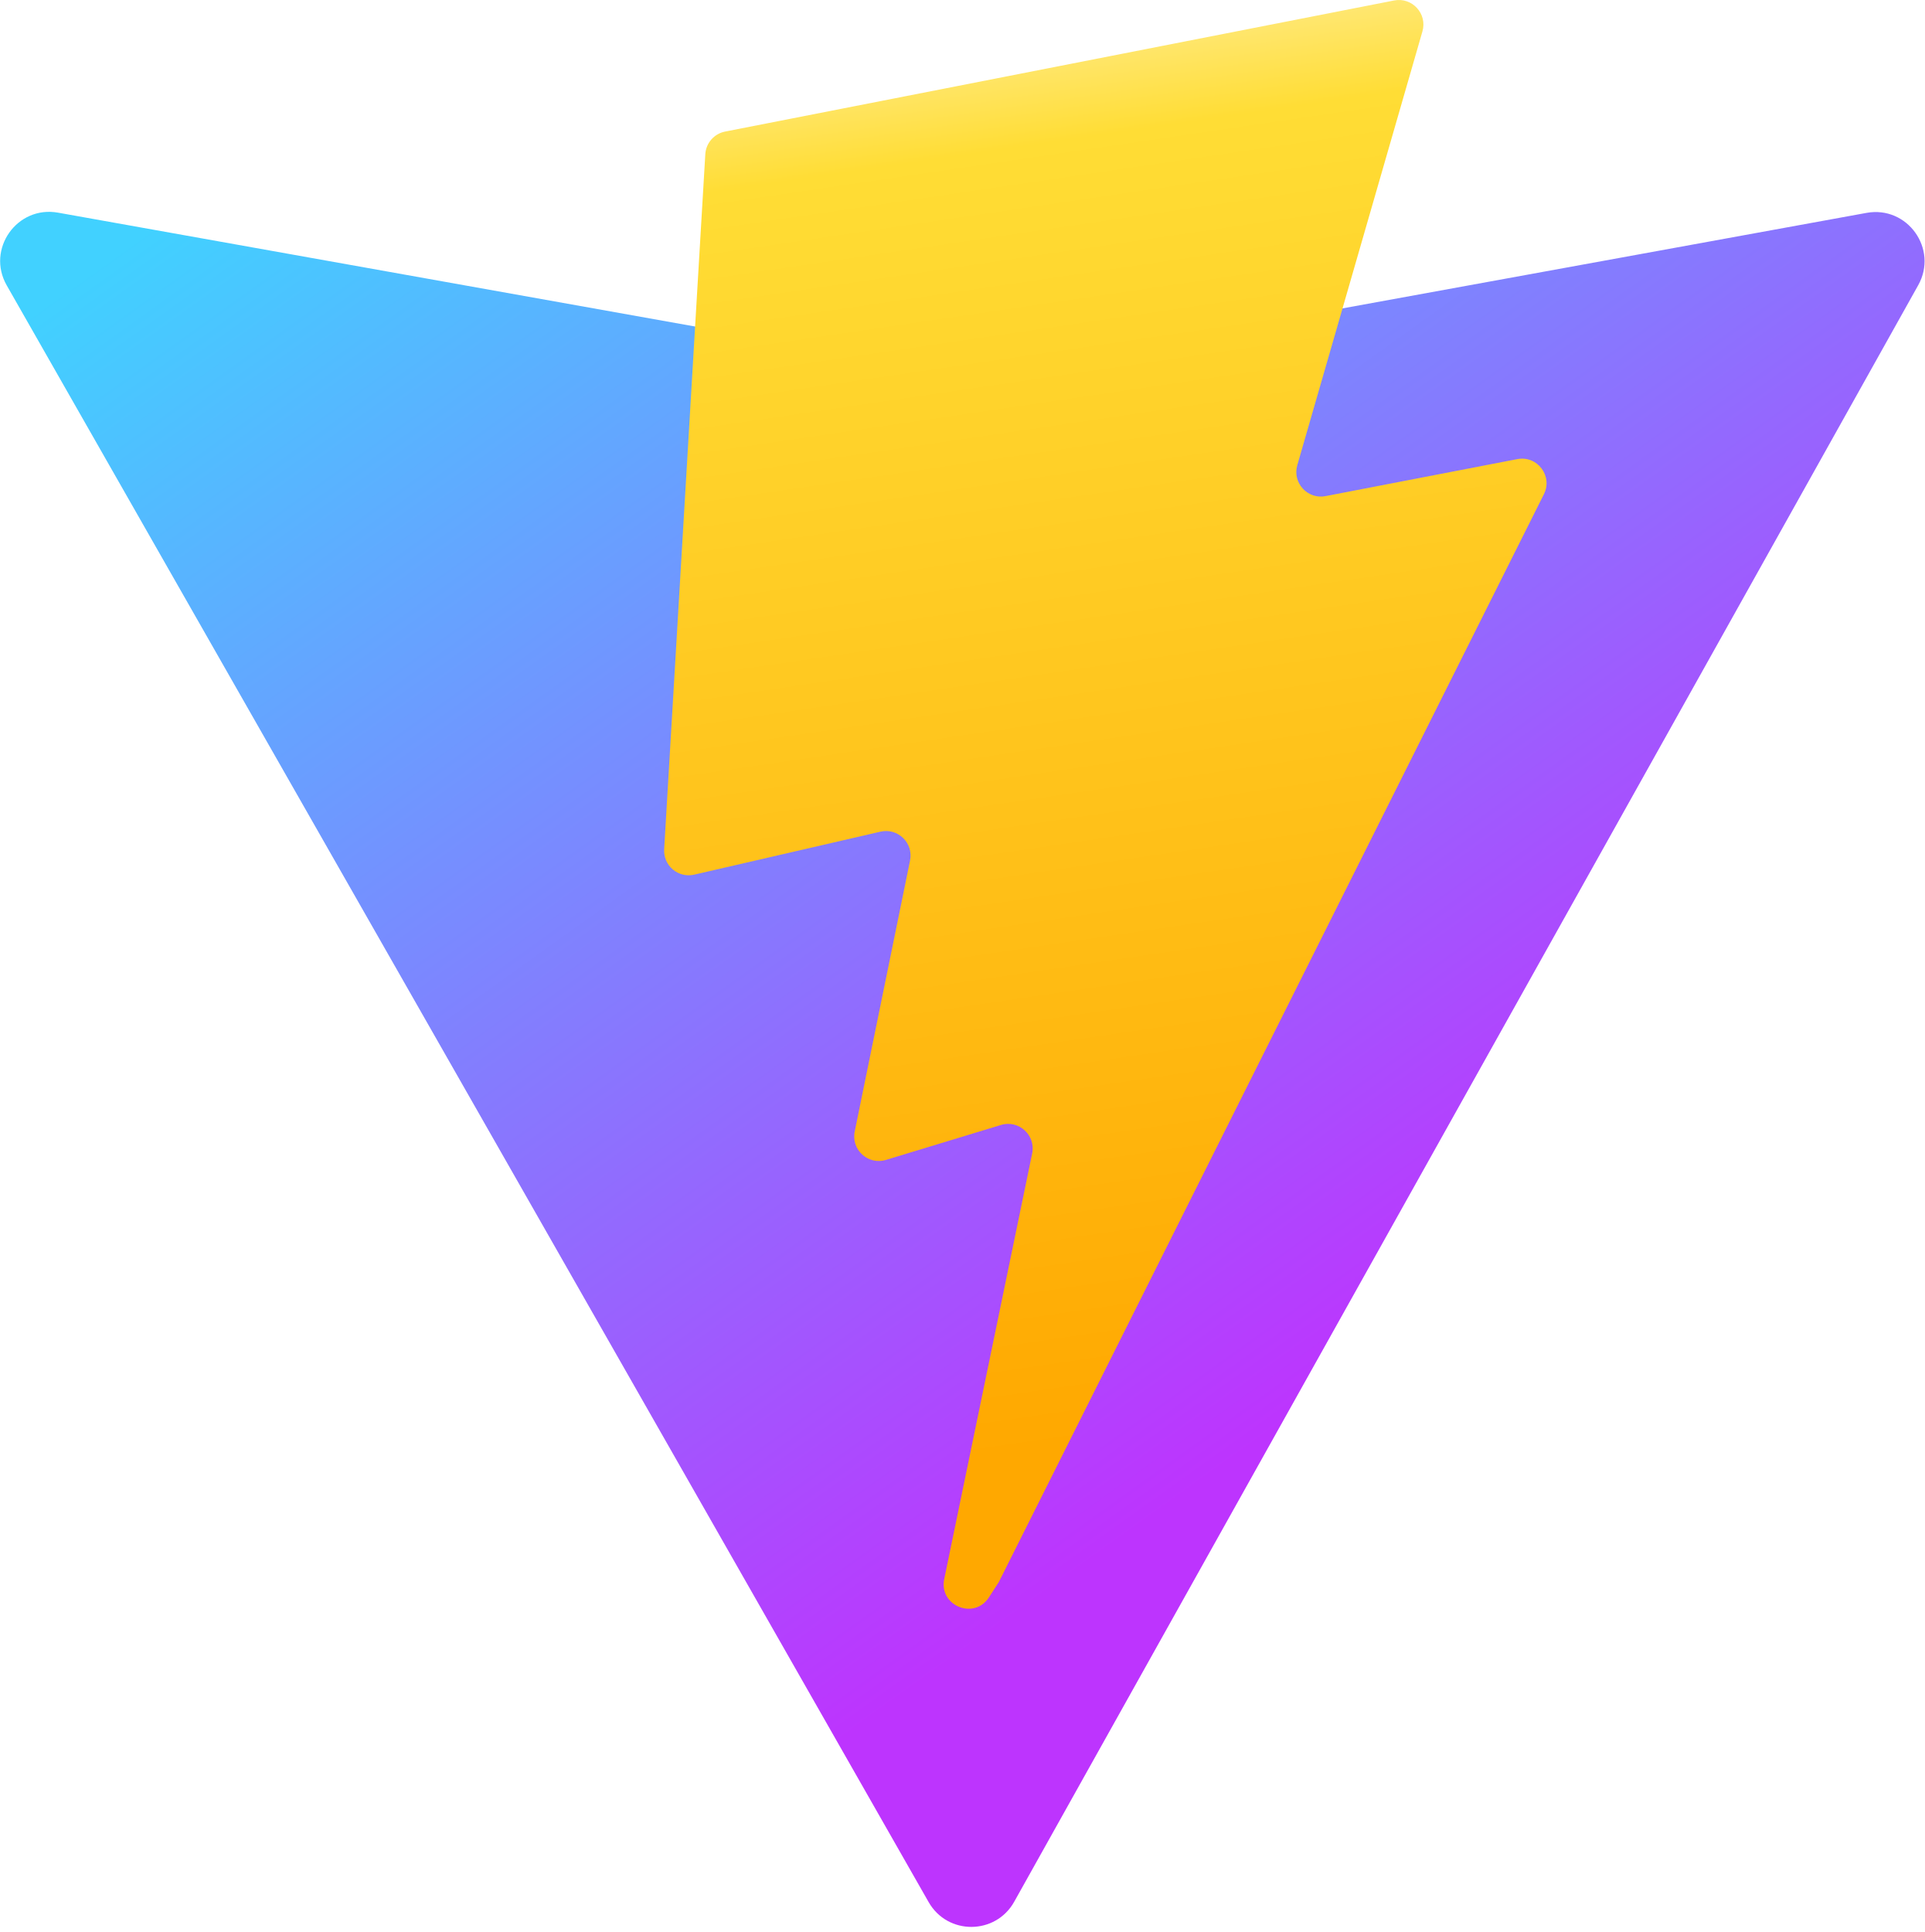
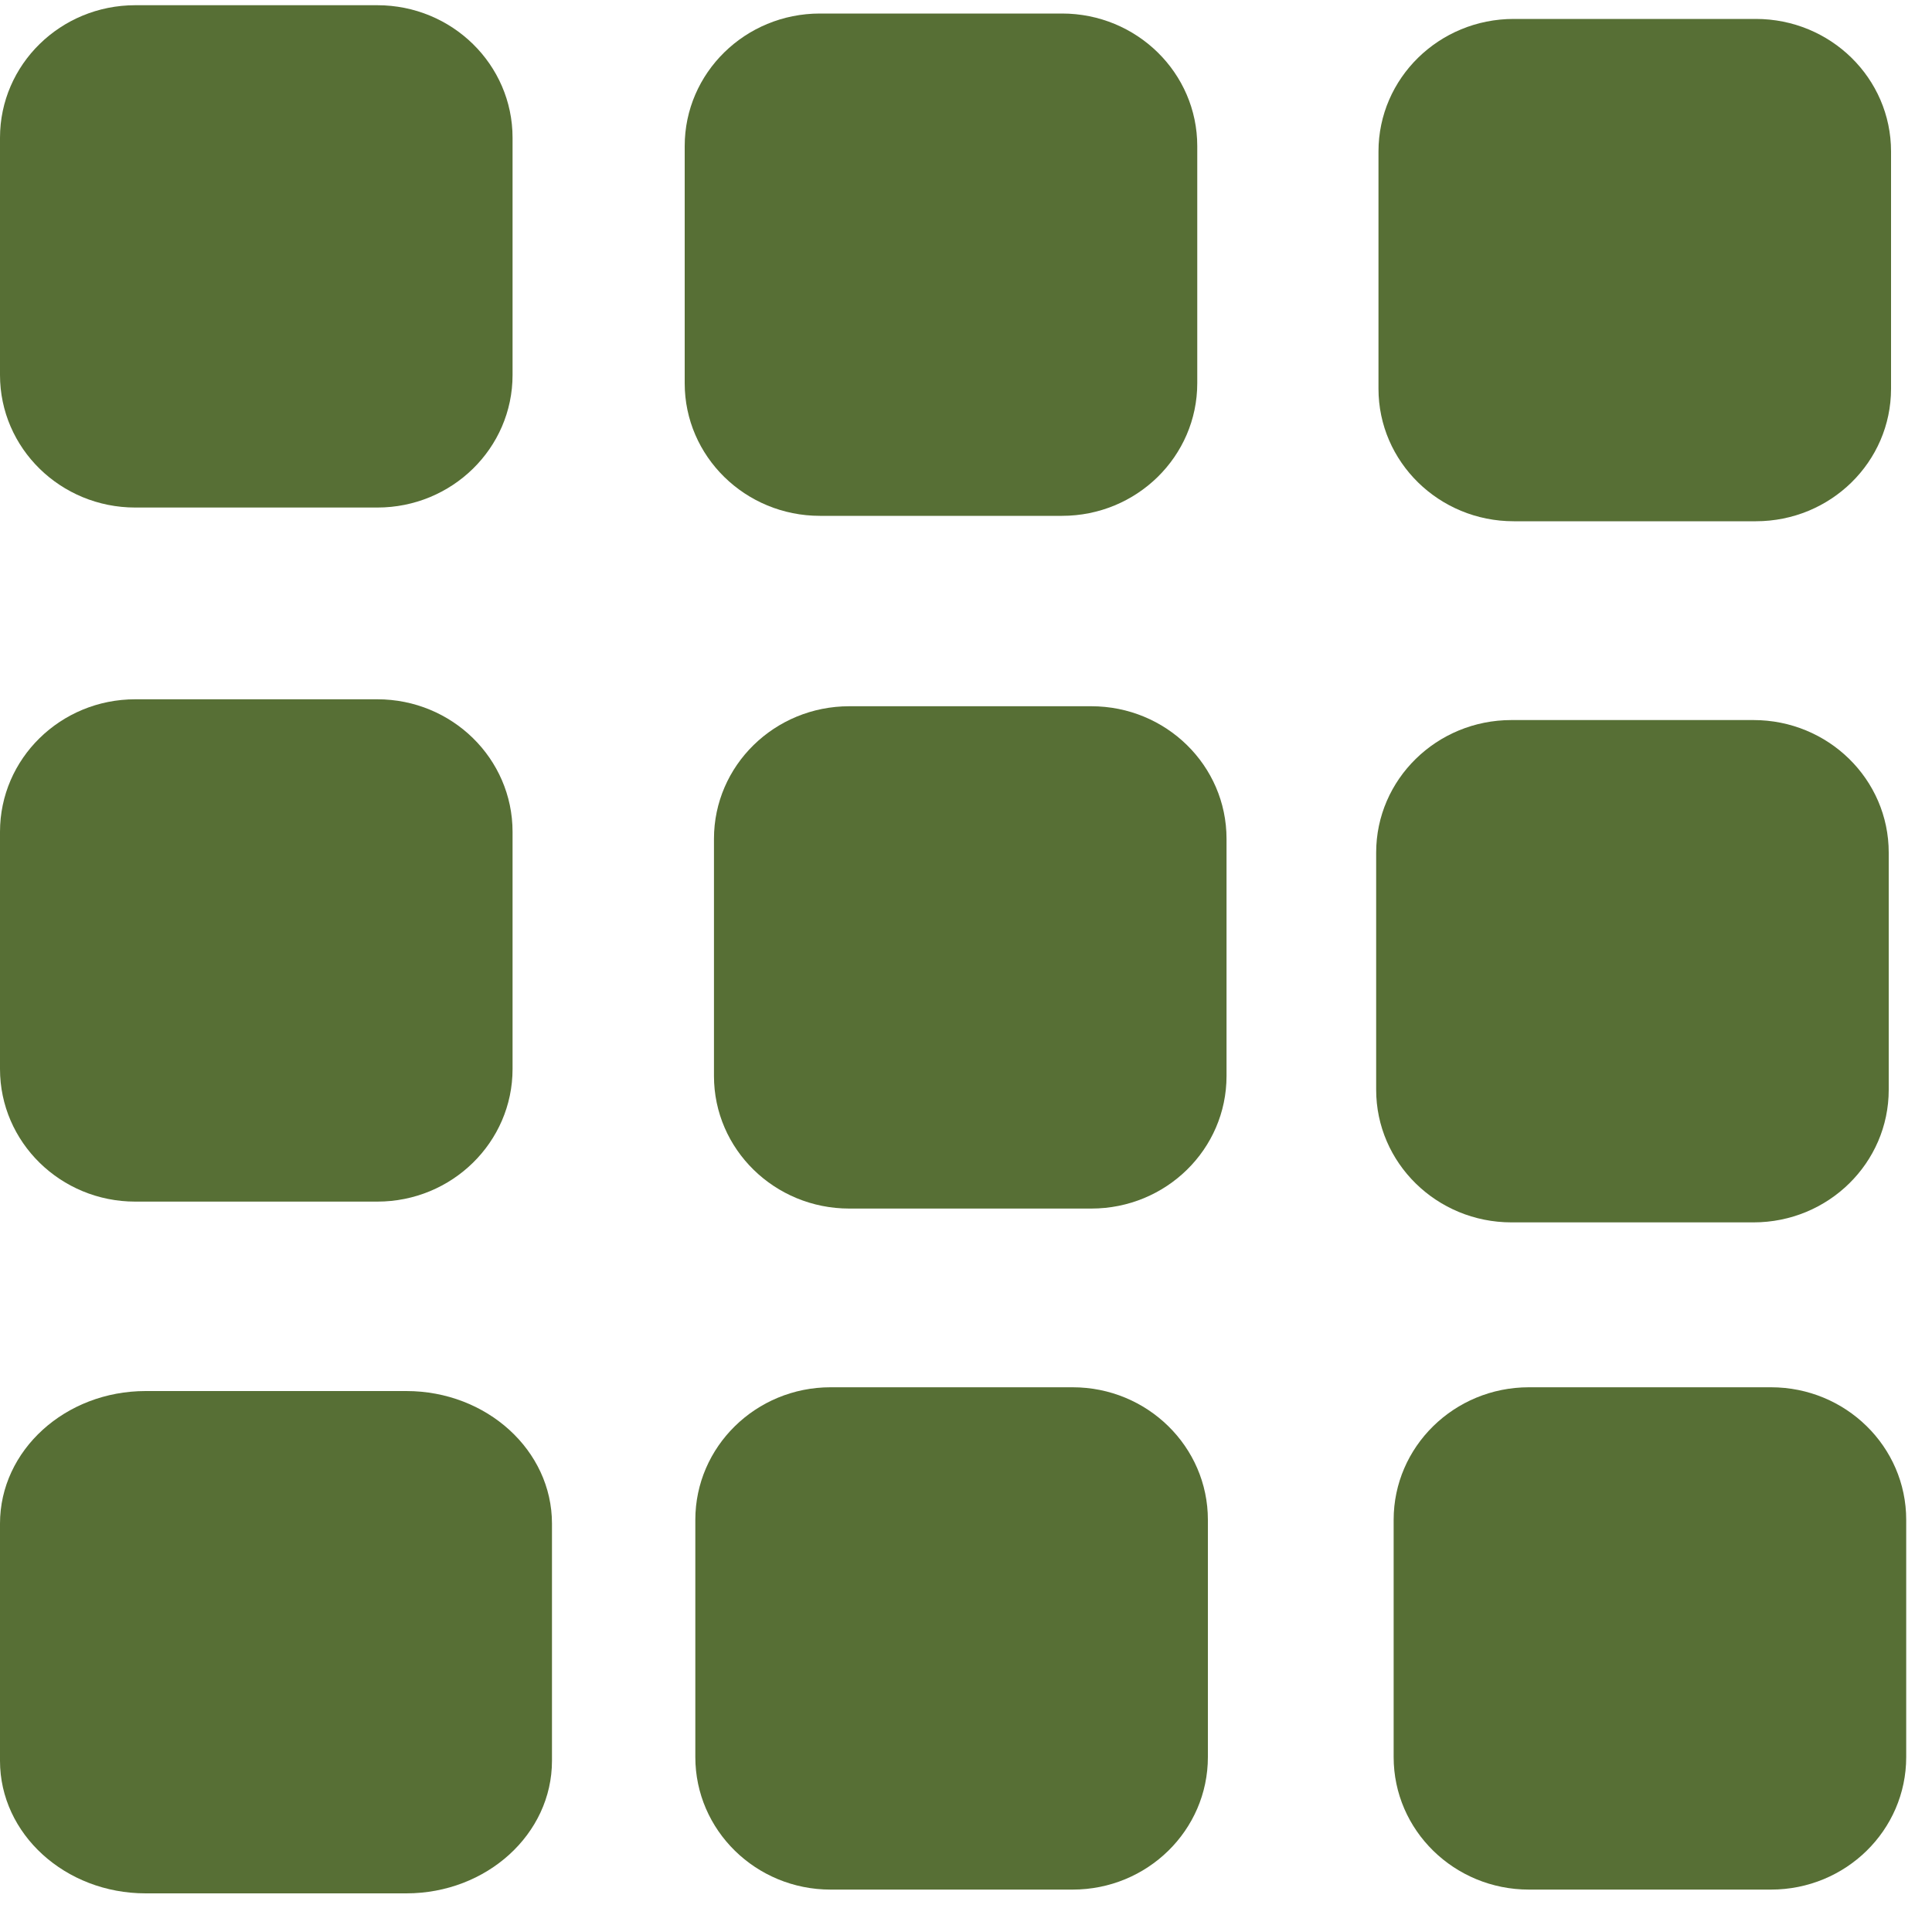
- <svg xmlns="http://www.w3.org/2000/svg" aria-hidden="true" role="img" class="iconify iconify--logos" width="31.88" height="32" preserveAspectRatio="xMidYMid meet" viewBox="0 0 256 257">
-   <defs>
-     <linearGradient id="IconifyId1813088fe1fbc01fb466" x1="-.828%" x2="57.636%" y1="7.652%" y2="78.411%">
-       <stop offset="0%" stop-color="#41D1FF" />
-       <stop offset="100%" stop-color="#BD34FE" />
-     </linearGradient>
-     <linearGradient id="IconifyId1813088fe1fbc01fb467" x1="43.376%" x2="50.316%" y1="2.242%" y2="89.03%">
-       <stop offset="0%" stop-color="#FFEA83" />
-       <stop offset="8.333%" stop-color="#FFDD35" />
-       <stop offset="100%" stop-color="#FFA800" />
-     </linearGradient>
-   </defs>
-   <path fill="url(#IconifyId1813088fe1fbc01fb466)" d="M255.153 37.938L134.897 252.976c-2.483 4.44-8.862 4.466-11.382.048L.875 37.958c-2.746-4.814 1.371-10.646 6.827-9.67l120.385 21.517a6.537 6.537 0 0 0 2.322-.004l117.867-21.483c5.438-.991 9.574 4.796 6.877 9.62Z" />
-   <path fill="url(#IconifyId1813088fe1fbc01fb467)" d="M185.432.063L96.44 17.501a3.268 3.268 0 0 0-2.634 3.014l-5.474 92.456a3.268 3.268 0 0 0 3.997 3.378l24.777-5.718c2.318-.535 4.413 1.507 3.936 3.838l-7.361 36.047c-.495 2.426 1.782 4.5 4.151 3.78l15.304-4.649c2.372-.72 4.652 1.36 4.15 3.788l-11.698 56.621c-.732 3.542 3.979 5.473 5.943 2.437l1.313-2.028l72.516-144.72c1.215-2.423-.88-5.186-3.54-4.672l-25.505 4.922c-2.396.462-4.435-1.77-3.759-4.114l16.646-57.705c.677-2.35-1.37-4.583-3.769-4.113Z" />
+ <svg xmlns="http://www.w3.org/2000/svg" width="20" height="20" viewBox="0 0 20 20" fill="none">
+   <path d="M18.176 0.196H15.67C14.897 0.196 14.27 0.81 14.27 1.568V4.024C14.27 4.782 14.897 5.396 15.67 5.396H18.176C18.95 5.396 19.576 4.782 19.576 4.024V1.568C19.576 0.81 18.95 0.196 18.176 0.196Z" fill="#576F35" />
+   <path d="M4.206 14.4H1.508C0.675 14.4 0 15.014 0 15.772V18.228C0 18.986 0.675 19.6 1.508 19.6H4.206C5.039 19.6 5.714 18.986 5.714 18.228V15.772C5.714 15.014 5.039 14.4 4.206 14.4Z" fill="#576F35" />
+   <path d="M3.906 7.239H1.4C0.627 7.239 0 7.853 0 8.611V11.066C0 11.824 0.627 12.439 1.4 12.439H3.906C4.679 12.439 5.306 11.824 5.306 11.066V8.611C5.306 7.853 4.679 7.239 3.906 7.239Z" fill="#576F35" />
+   <path d="M11.104 14.361H8.598C7.825 14.361 7.198 14.976 7.198 15.733L7.198 18.189C7.198 18.947 7.825 19.561 8.598 19.561H11.104C11.877 19.561 12.504 18.947 12.504 18.189V15.733C12.504 14.976 11.877 14.361 11.104 14.361Z" fill="#576F35" />
+   <path d="M3.906 0.054H1.4C0.627 0.054 0 0.668 0 1.426V3.882C0 4.64 0.627 5.254 1.4 5.254H3.906C4.679 5.254 5.306 4.64 5.306 3.882V1.426C5.306 0.668 4.679 0.054 3.906 0.054Z" fill="#576F35" />
+   <path d="M11.297 7.311H8.792C8.018 7.311 7.391 7.925 7.391 8.683V11.139C7.391 11.897 8.018 12.511 8.792 12.511H11.297C12.071 12.511 12.697 11.897 12.697 11.139V8.683C12.697 7.925 12.071 7.311 11.297 7.311Z" fill="#576F35" />
+   <path d="M18.333 14.361H15.827C15.054 14.361 14.427 14.976 14.427 15.733V18.189C14.427 18.947 15.054 19.561 15.828 19.561H18.333C19.107 19.561 19.733 18.947 19.733 18.189V15.733C19.733 14.976 19.107 14.361 18.333 14.361Z" fill="#576F35" />
+   <path d="M10.994 0.14H8.488C7.715 0.14 7.088 0.754 7.088 1.512V3.968C7.088 4.725 7.715 5.34 8.488 5.34H10.994C11.767 5.34 12.394 4.725 12.394 3.967V1.512C12.394 0.754 11.767 0.14 10.994 0.14Z" fill="#576F35" />
+   <path d="M18.152 7.454H15.646C14.873 7.454 14.246 8.068 14.246 8.826V11.281C14.246 12.039 14.873 12.654 15.647 12.654H18.152C18.926 12.654 19.552 12.039 19.552 11.281V8.826C19.552 8.068 18.926 7.454 18.152 7.454Z" fill="#576F35" />
</svg>
